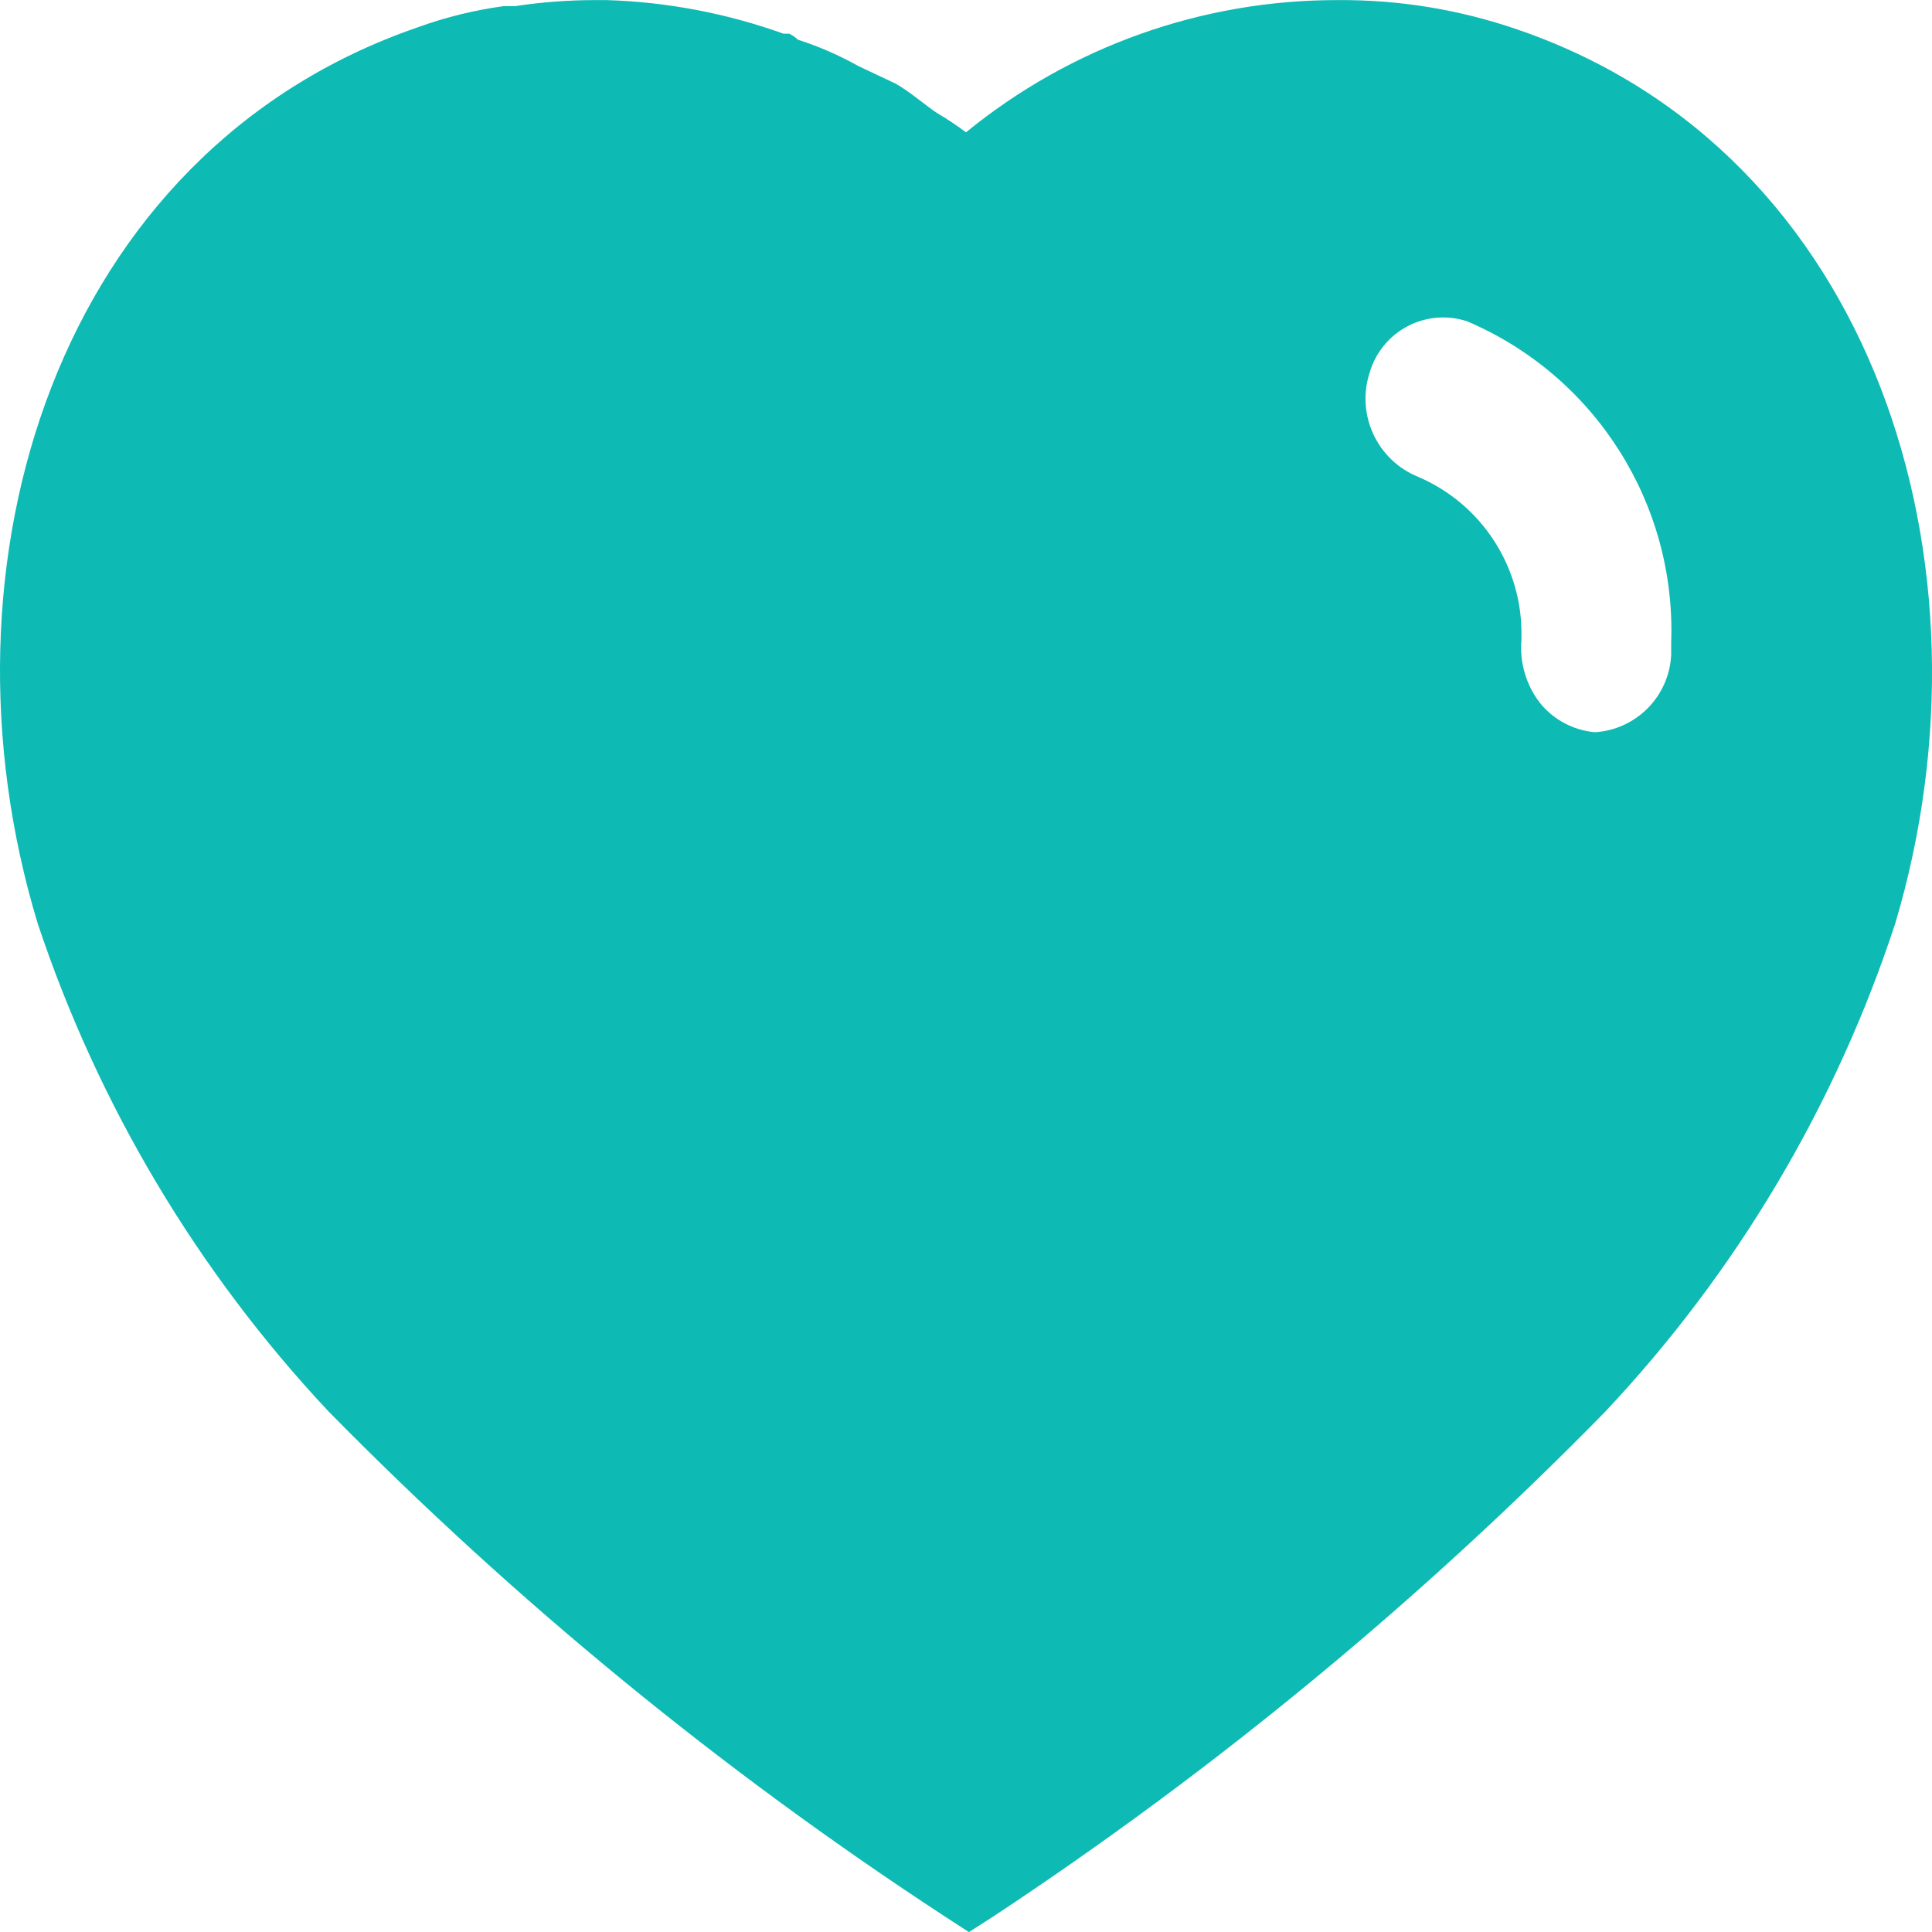
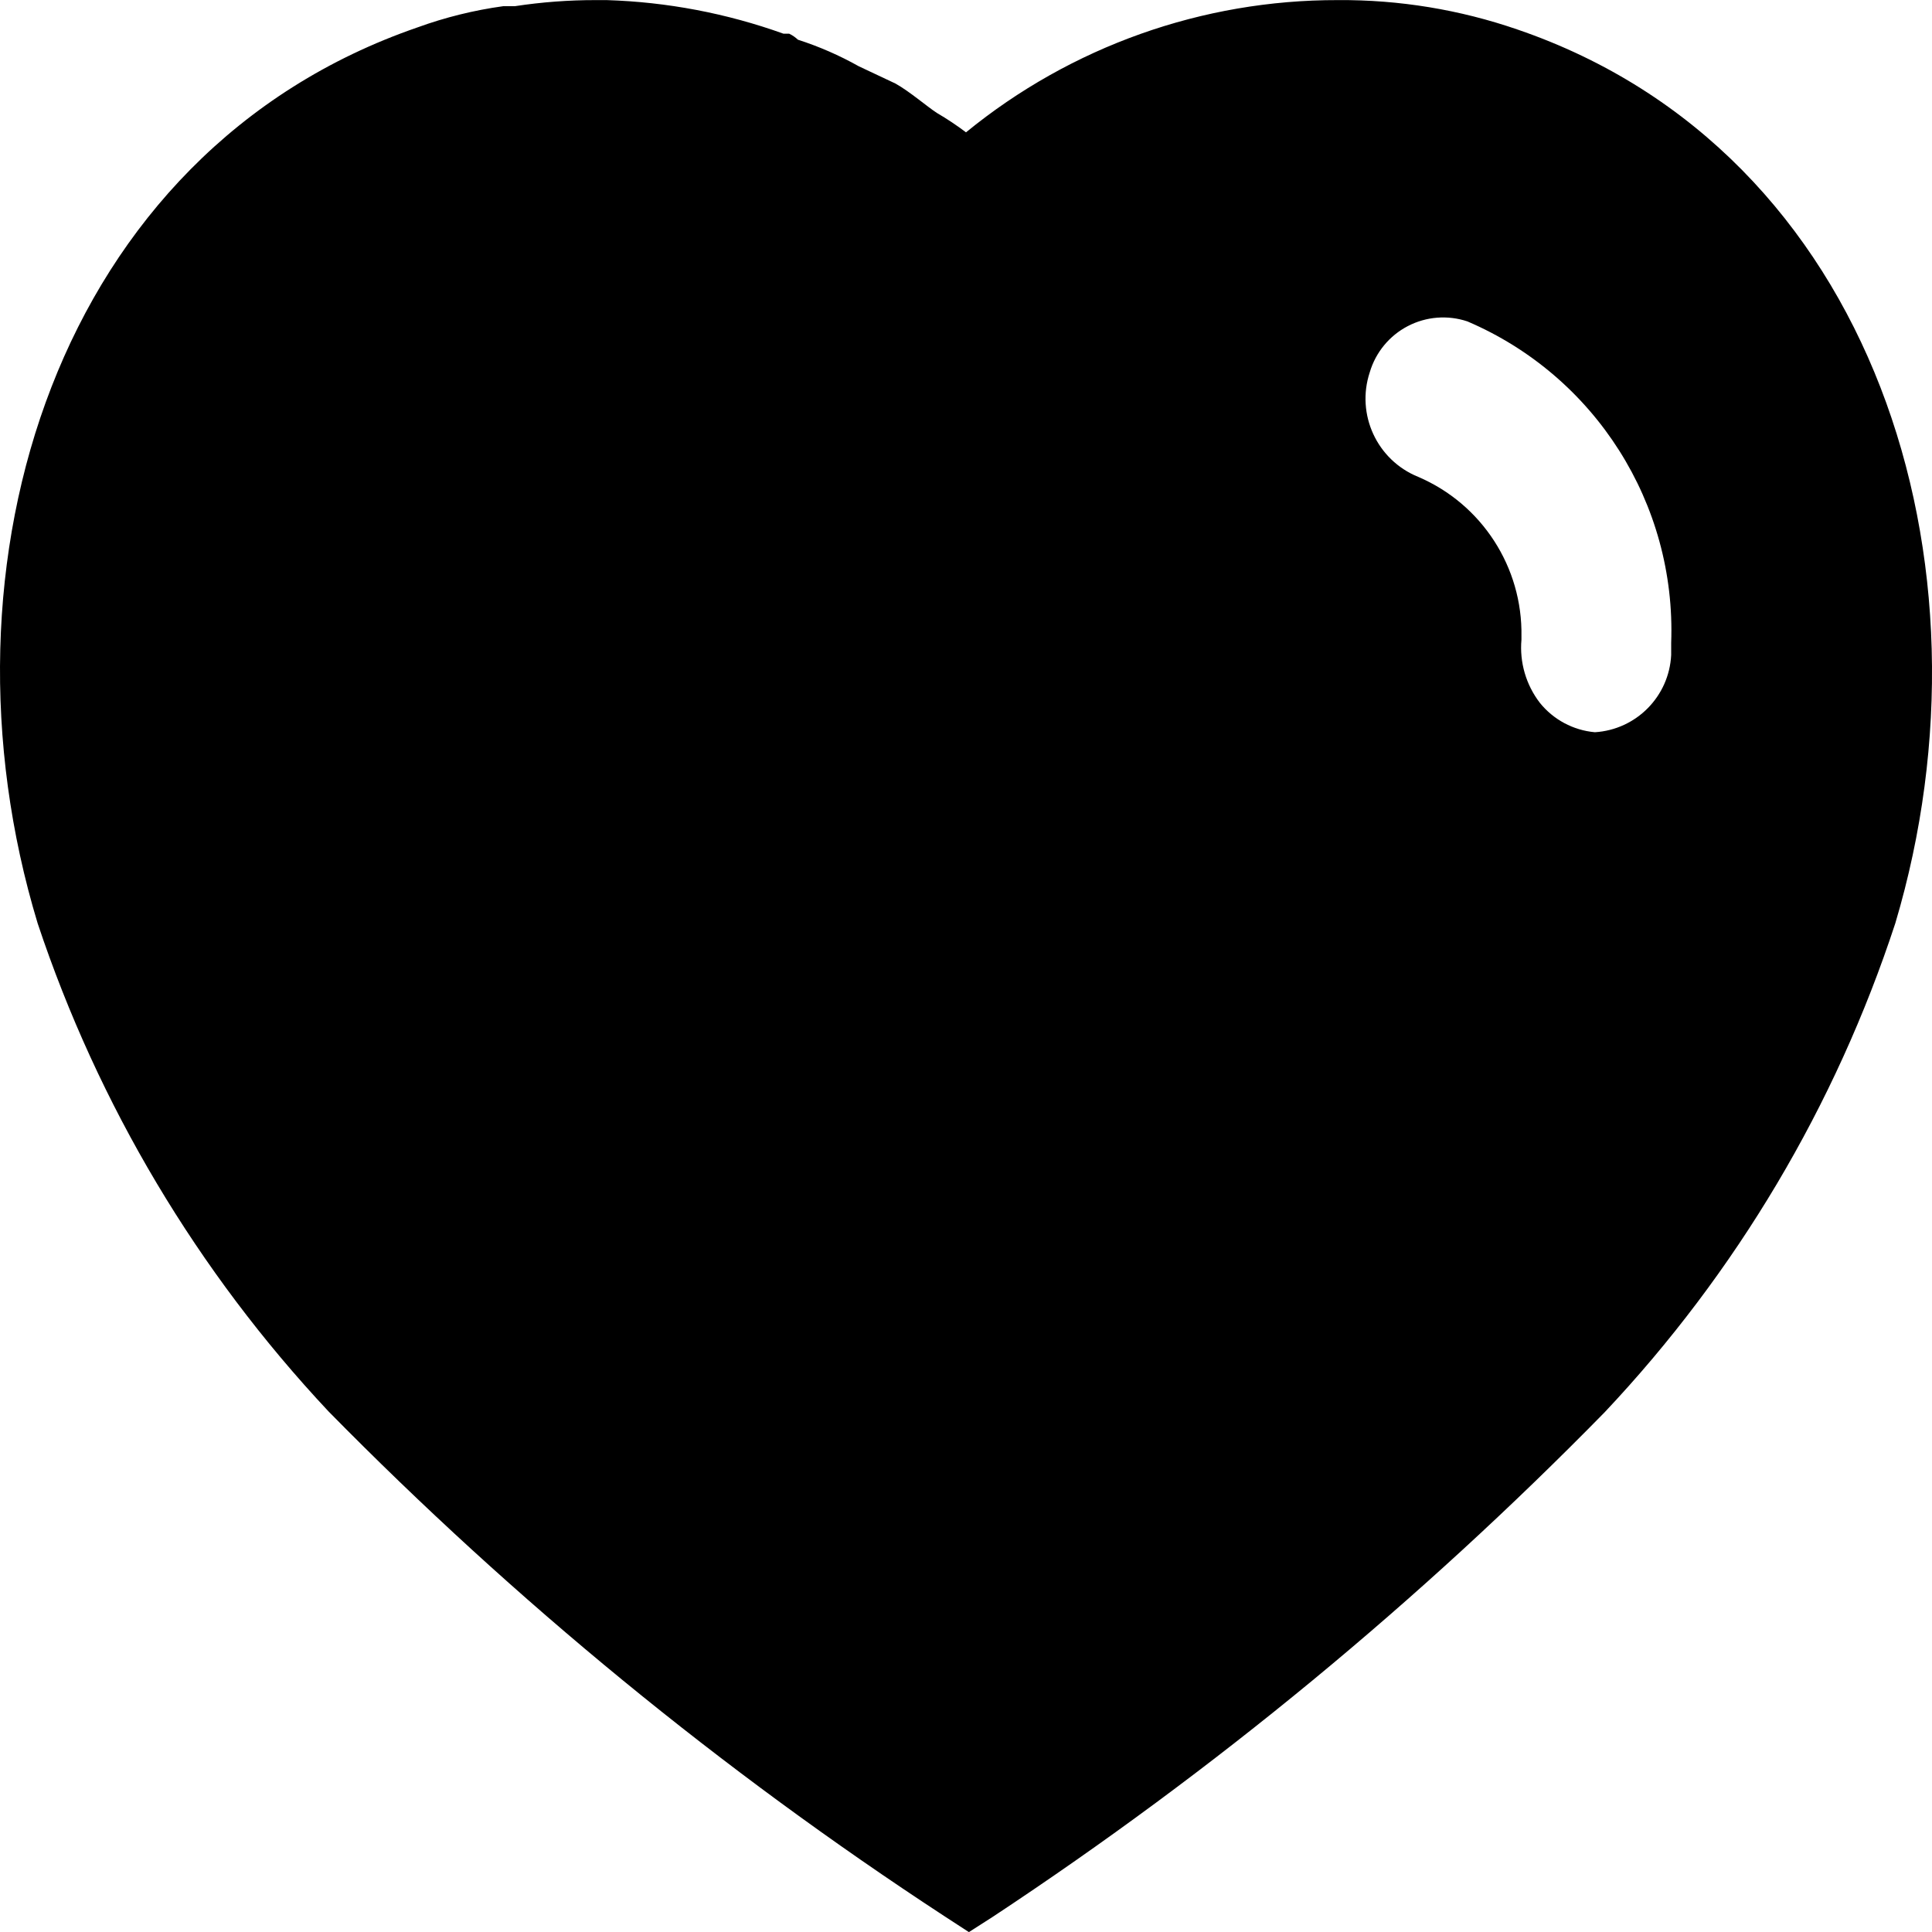
<svg xmlns="http://www.w3.org/2000/svg" width="20" height="20" viewBox="0 0 20 20">
-   <defs>
-     <style>
-       .cls-1 {
-         fill: #0dbab4;
-       }
-     </style>
-   </defs>
  <g id="Iconly_Bold_Heart" transform="translate(-19 -3.5)">
    <g id="Heart" transform="translate(2 2.501)">
      <path id="Path_1097" class="cls-1" d="M6.28,0A5.964,5.964,0,0,1,8.111.348H8.17A.349.349,0,0,1,8.26.41a3.43,3.43,0,0,1,.63.275h0l.38.179c.15.084.33.241.43.305a3.021,3.021,0,0,1,.3.2A6.063,6.063,0,0,1,13.85,0a5.575,5.575,0,0,1,1.86.305c3.691,1.263,5.021,5.526,3.91,9.252a13.518,13.518,0,0,1-3.009,5.062,38.81,38.81,0,0,1-6.331,5.221h0L10.03,20l-.26-.169A38.427,38.427,0,0,1,3.4,14.609,13.733,13.733,0,0,1,.39,9.558C-.74,5.832.59,1.569,4.321.283A4.331,4.331,0,0,1,5.21.063h.12A5.514,5.514,0,0,1,6.17,0h.11Zm8.91,3.326a.792.792,0,0,0-1.01.526.873.873,0,0,0,.5,1.083,1.763,1.763,0,0,1,1.07,1.653h0v.033a.937.937,0,0,0,.19.653.825.825,0,0,0,.57.305.843.843,0,0,0,.79-.8h0V6.653A3.479,3.479,0,0,0,15.19,3.326Z" transform="translate(17 1)" />
    </g>
  </g>
</svg>
